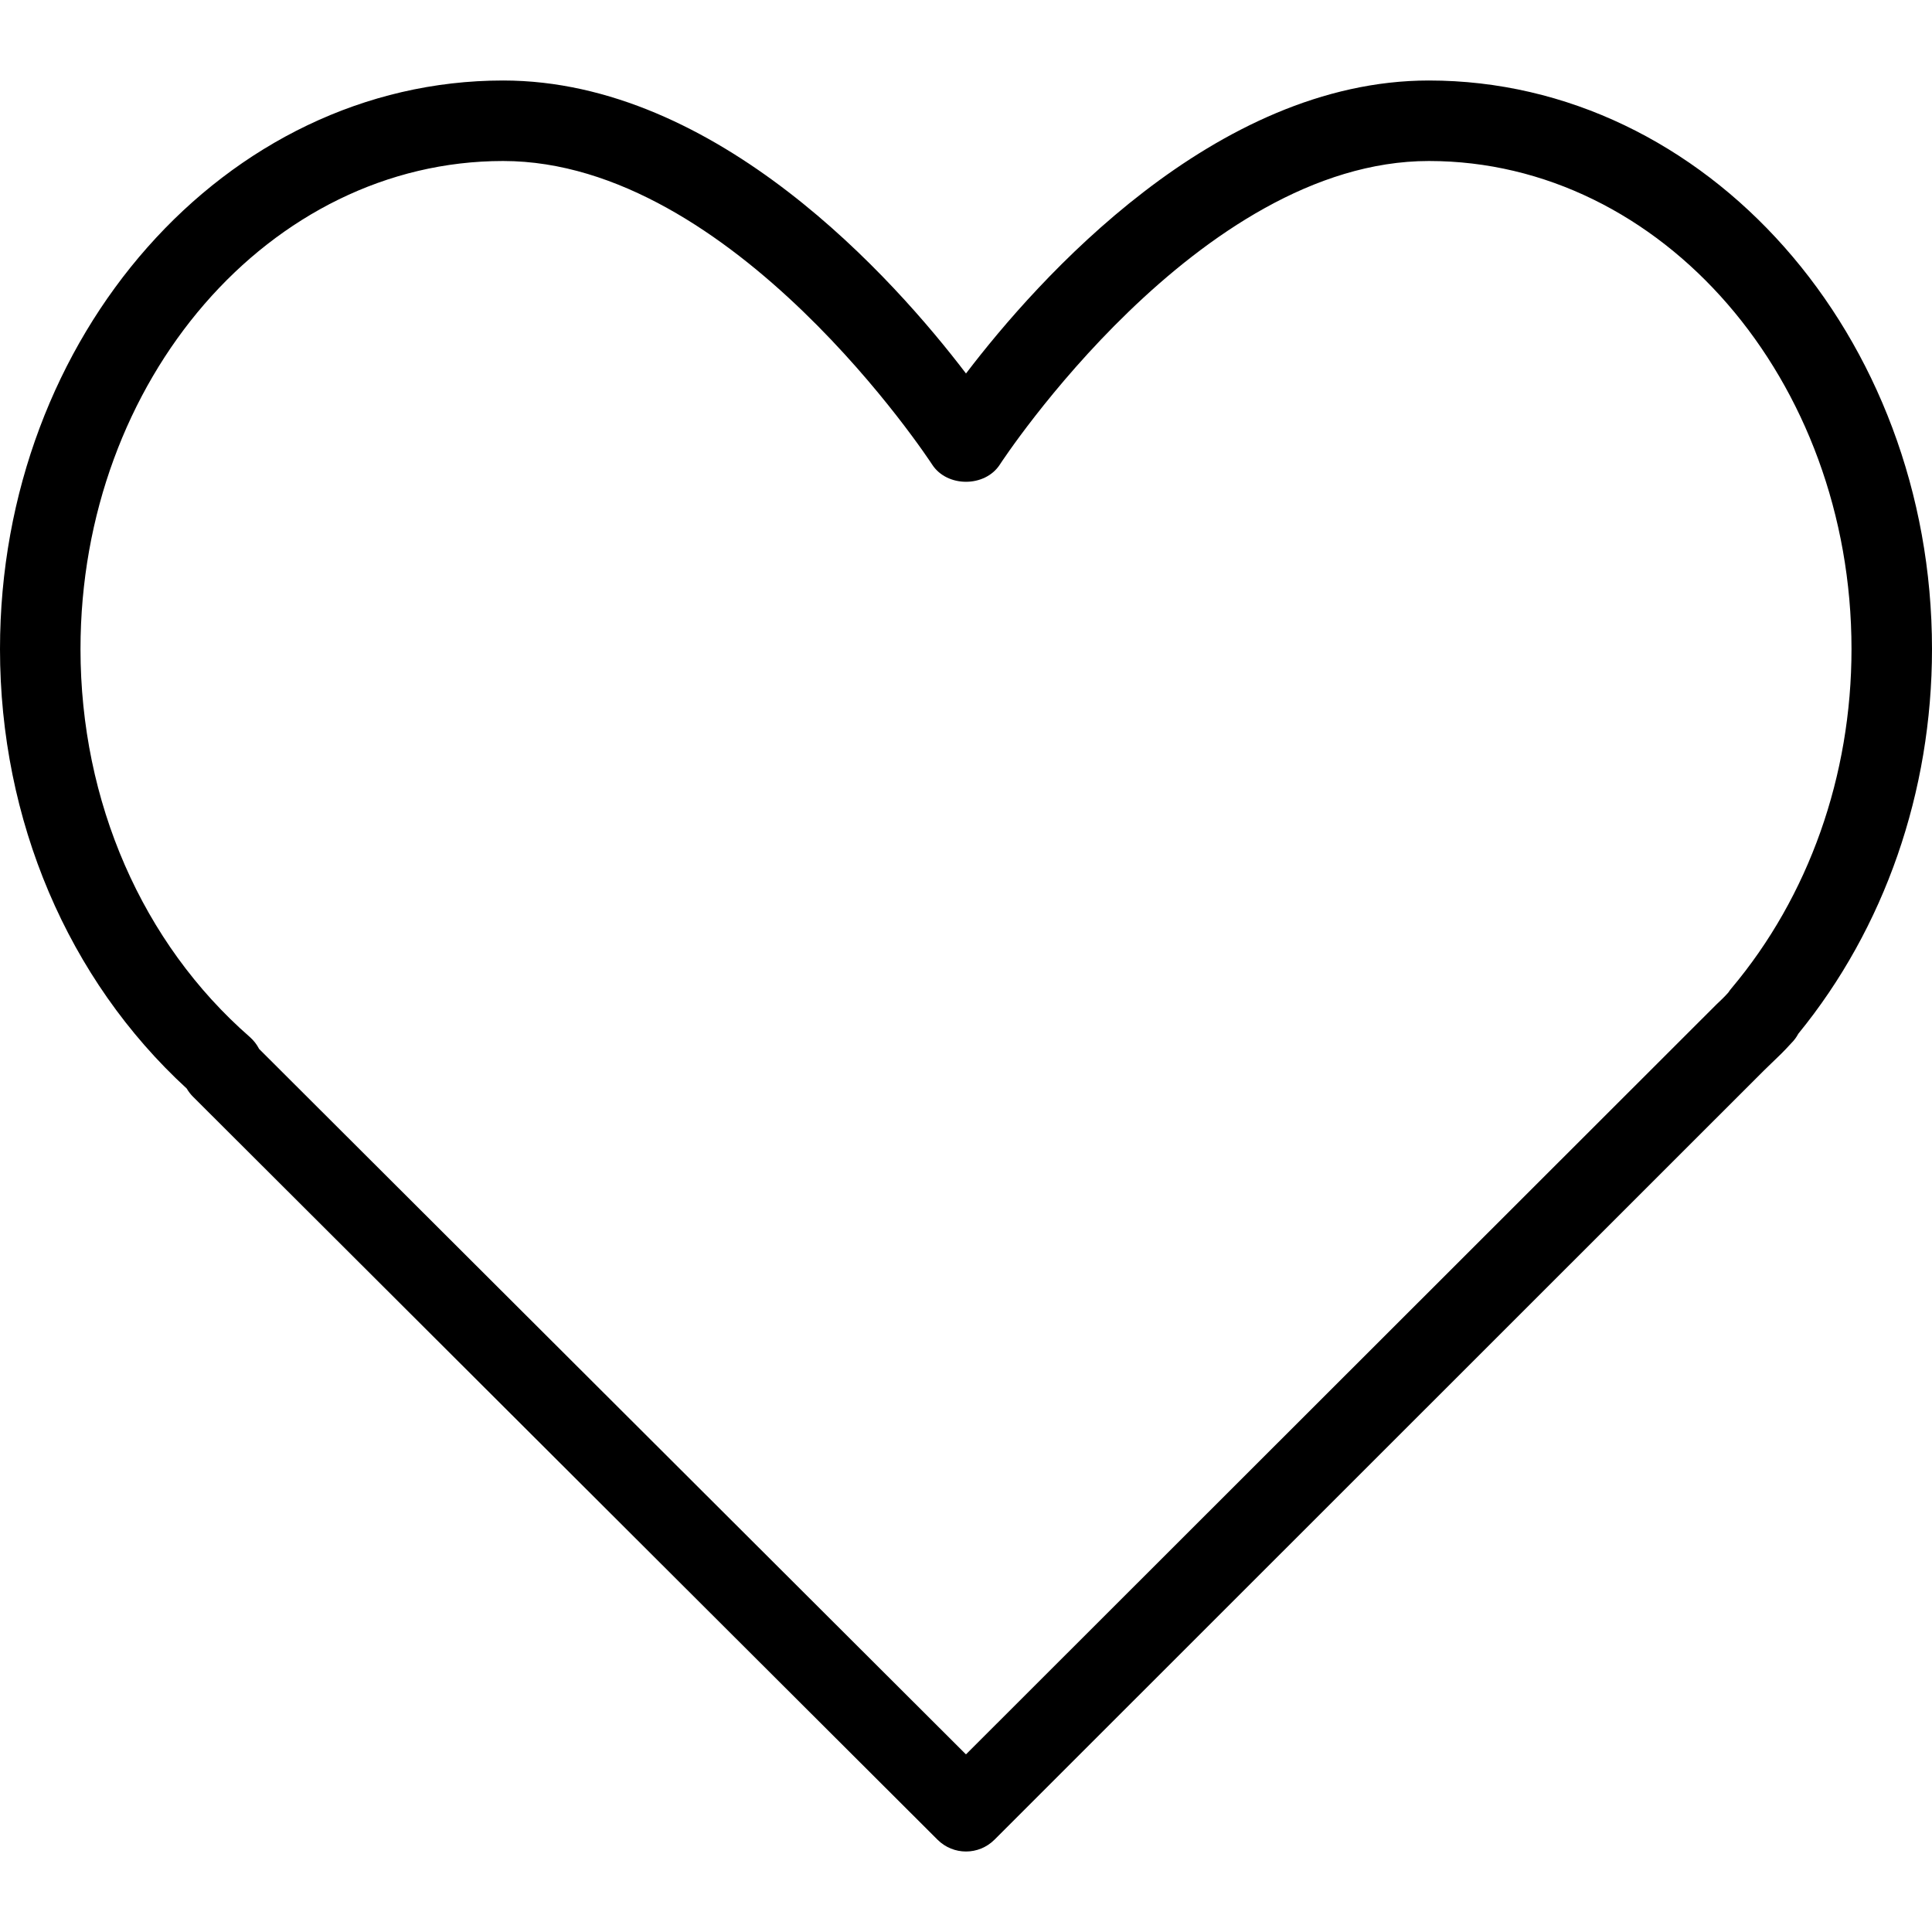
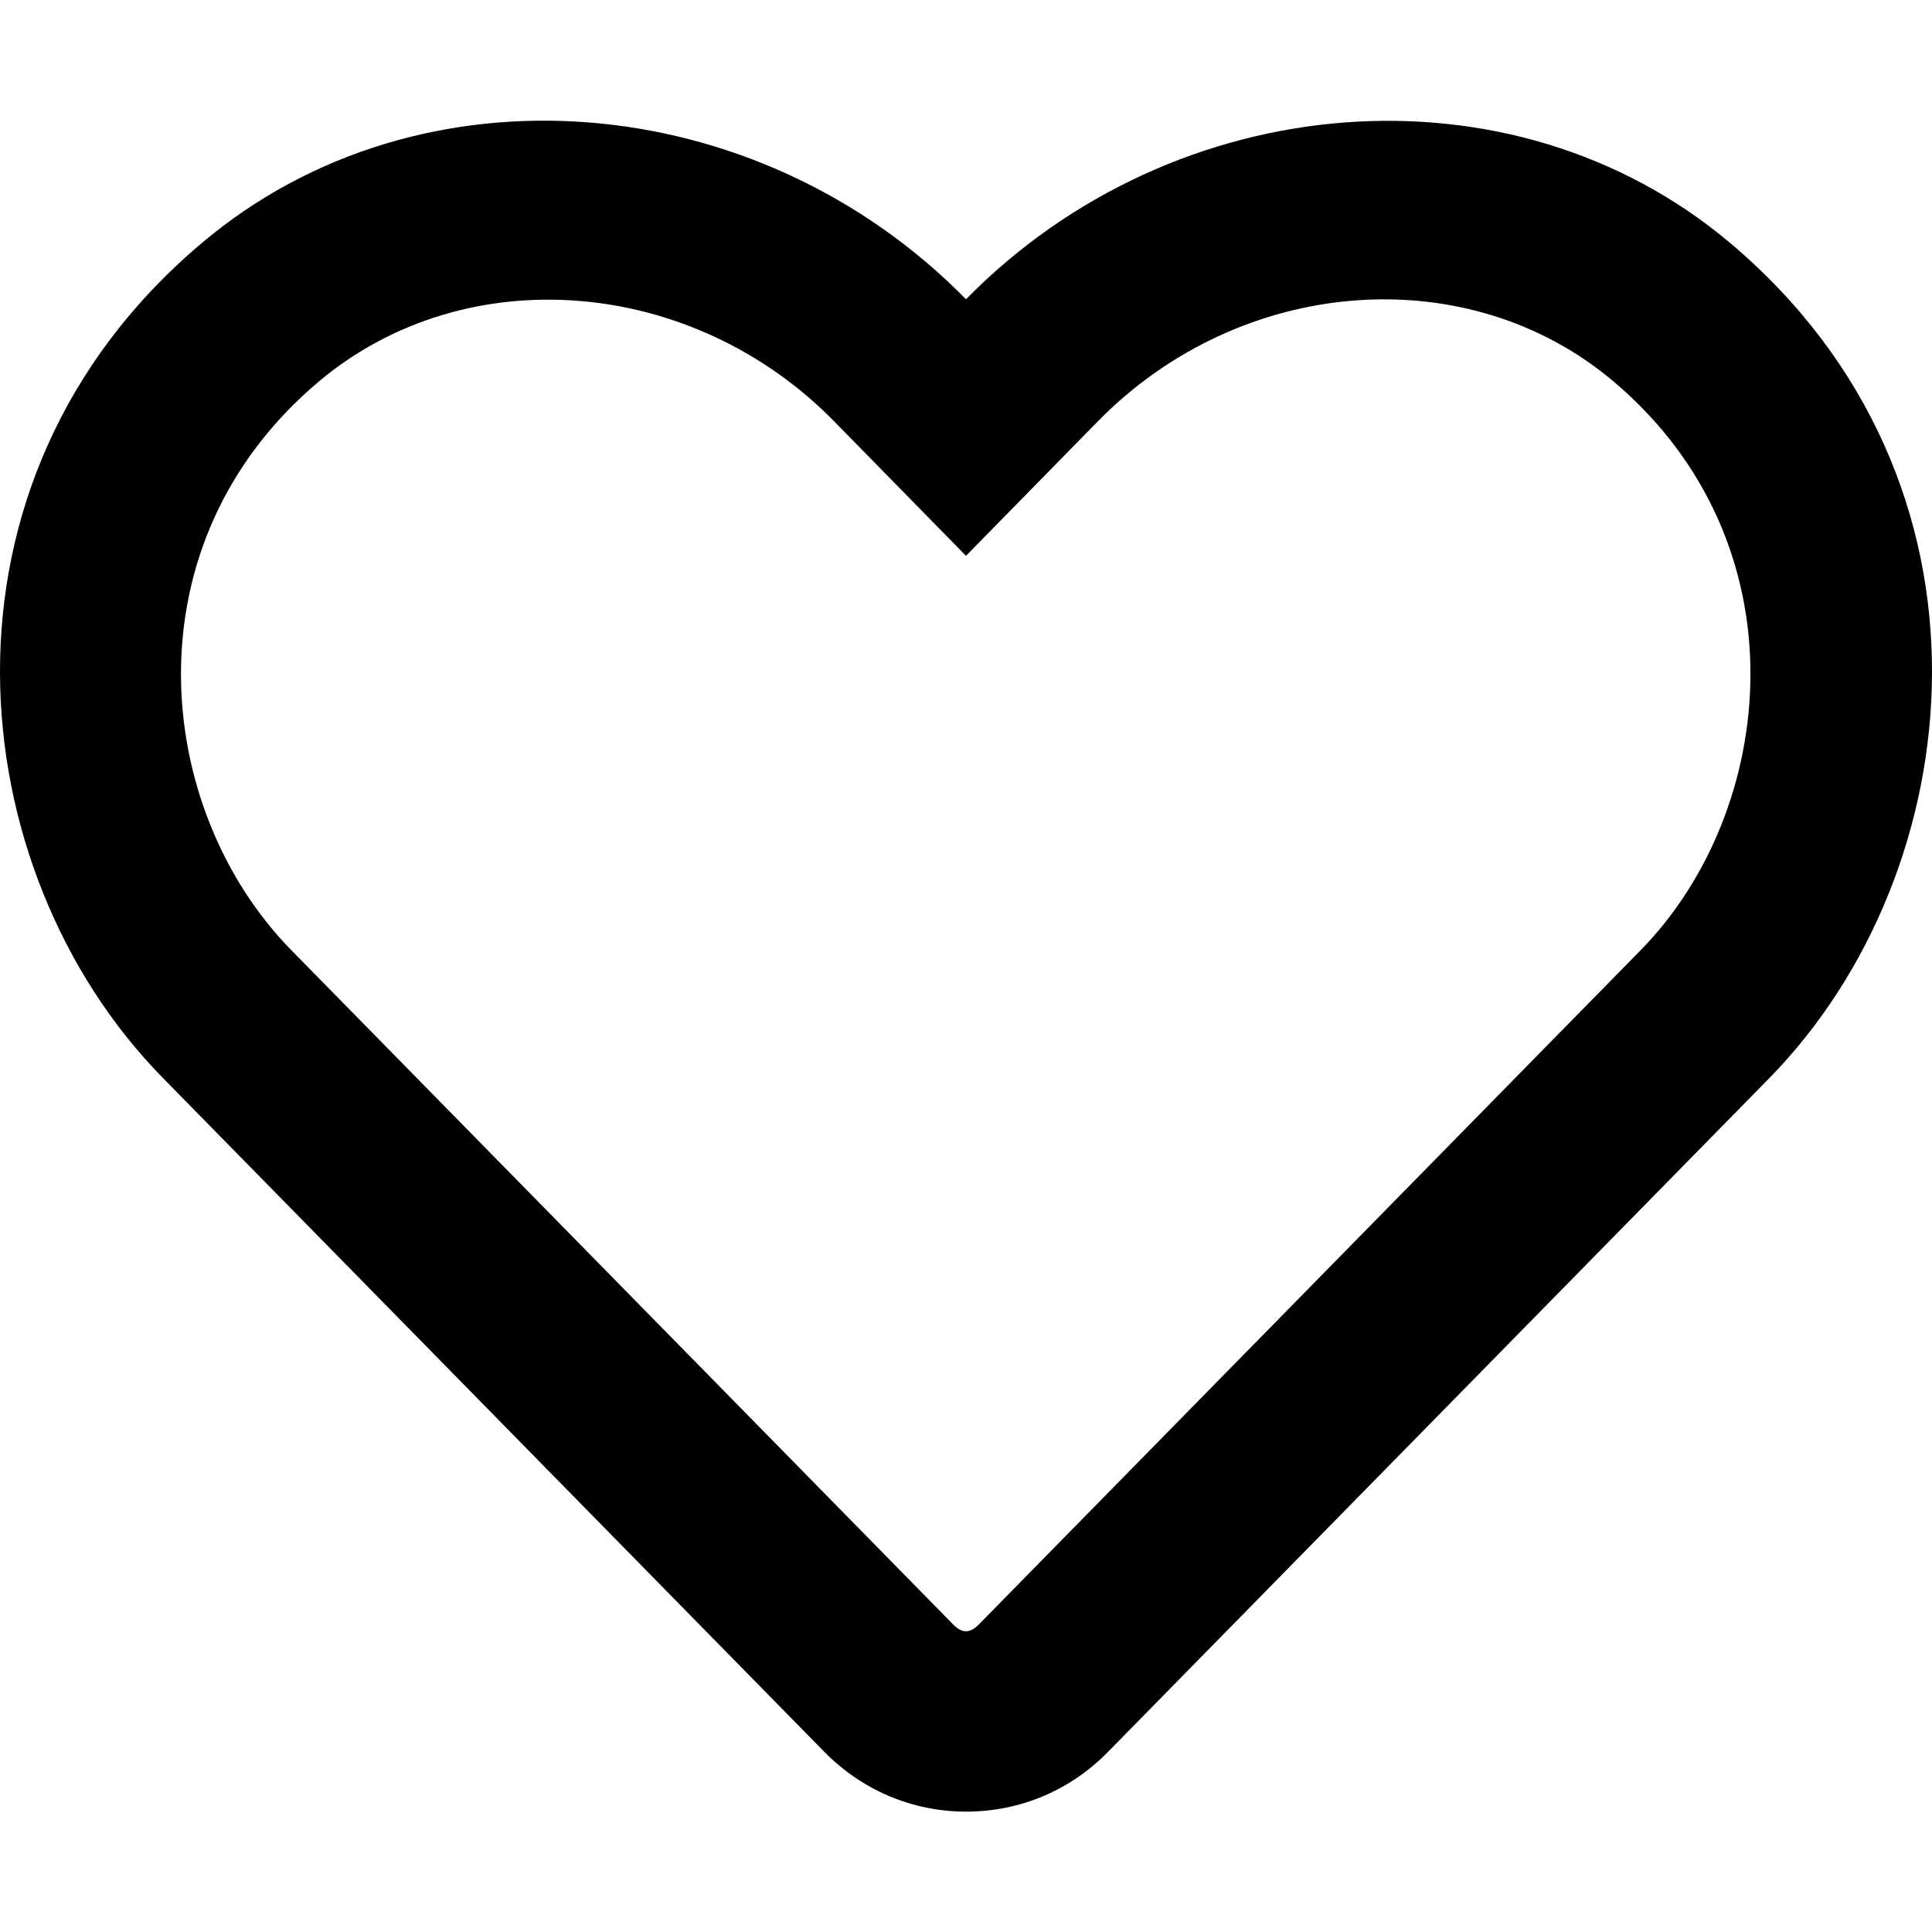
- <svg xmlns="http://www.w3.org/2000/svg" version="1.1" id="Capa_1" x="0px" y="0px" viewBox="0 0 512 512" style="enable-background:new 0 0 512 512;" xml:space="preserve">
-   <g>
-     <g>
-       <path d="M378.667,21.333c-56.792,0-103.698,52.75-122.667,77.646c-18.969-24.896-65.875-77.646-122.667-77.646    C59.813,21.333,0,88.927,0,172c0,45.323,17.99,87.562,49.479,116.469c0.458,0.792,1.021,1.521,1.677,2.177l197.313,196.906    c2.083,2.073,4.802,3.115,7.531,3.115s5.458-1.042,7.542-3.125L467.417,283.74l2.104-2.042c1.667-1.573,3.313-3.167,5.156-5.208    c0.771-0.76,1.406-1.615,1.896-2.542C499.438,245.948,512,209.833,512,172C512,88.927,452.188,21.333,378.667,21.333z     M458.823,261.948c-0.292,0.344-0.563,0.708-0.802,1.083c-1,1.146-2.094,2.156-3.177,3.188L255.99,464.927L68.667,277.979    c-0.604-1.188-1.448-2.271-2.479-3.177C37.677,249.906,21.333,212.437,21.333,172c0-71.313,50.24-129.333,112-129.333    c61.063,0,113.177,79.646,113.698,80.448c3.938,6.083,14,6.083,17.938,0c0.521-0.802,52.635-80.448,113.698-80.448    c61.76,0,112,58.021,112,129.333C490.667,205.604,479.354,237.552,458.823,261.948z" />
-     </g>
-   </g>
-   <g>
- </g>
-   <g>
- </g>
-   <g>
- </g>
-   <g>
- </g>
-   <g>
- </g>
-   <g>
- </g>
-   <g>
- </g>
-   <g>
- </g>
-   <g>
- </g>
-   <g>
- </g>
-   <g>
- </g>
-   <g>
- </g>
-   <g>
- </g>
-   <g>
- </g>
-   <g>
- </g>
+ <svg xmlns="http://www.w3.org/2000/svg" aria-hidden="true" focusable="false" data-prefix="far" data-icon="heart" class="svg-inline--fa fa-heart fa-w-16" role="img" viewBox="0 0 512 512">
+   <path fill="currentColor" d="M458.4 64.3C400.6 15.7 311.3 23 256 79.3 200.7 23 111.4 15.6 53.6 64.3-21.6 127.6-10.6 230.8 43 285.5l175.4 178.7c10 10.2 23.4 15.9 37.6 15.9 14.3 0 27.6-5.6 37.6-15.8L469 285.6c53.5-54.7 64.7-157.9-10.6-221.3zm-23.6 187.5L259.4 430.5c-2.4 2.4-4.4 2.4-6.8 0L77.2 251.8c-36.5-37.2-43.9-107.6 7.3-150.7 38.9-32.7 98.9-27.8 136.5 10.5l35 35.7 35-35.7c37.8-38.5 97.8-43.2 136.5-10.6 51.1 43.1 43.5 113.9 7.3 150.8z" />
</svg>
